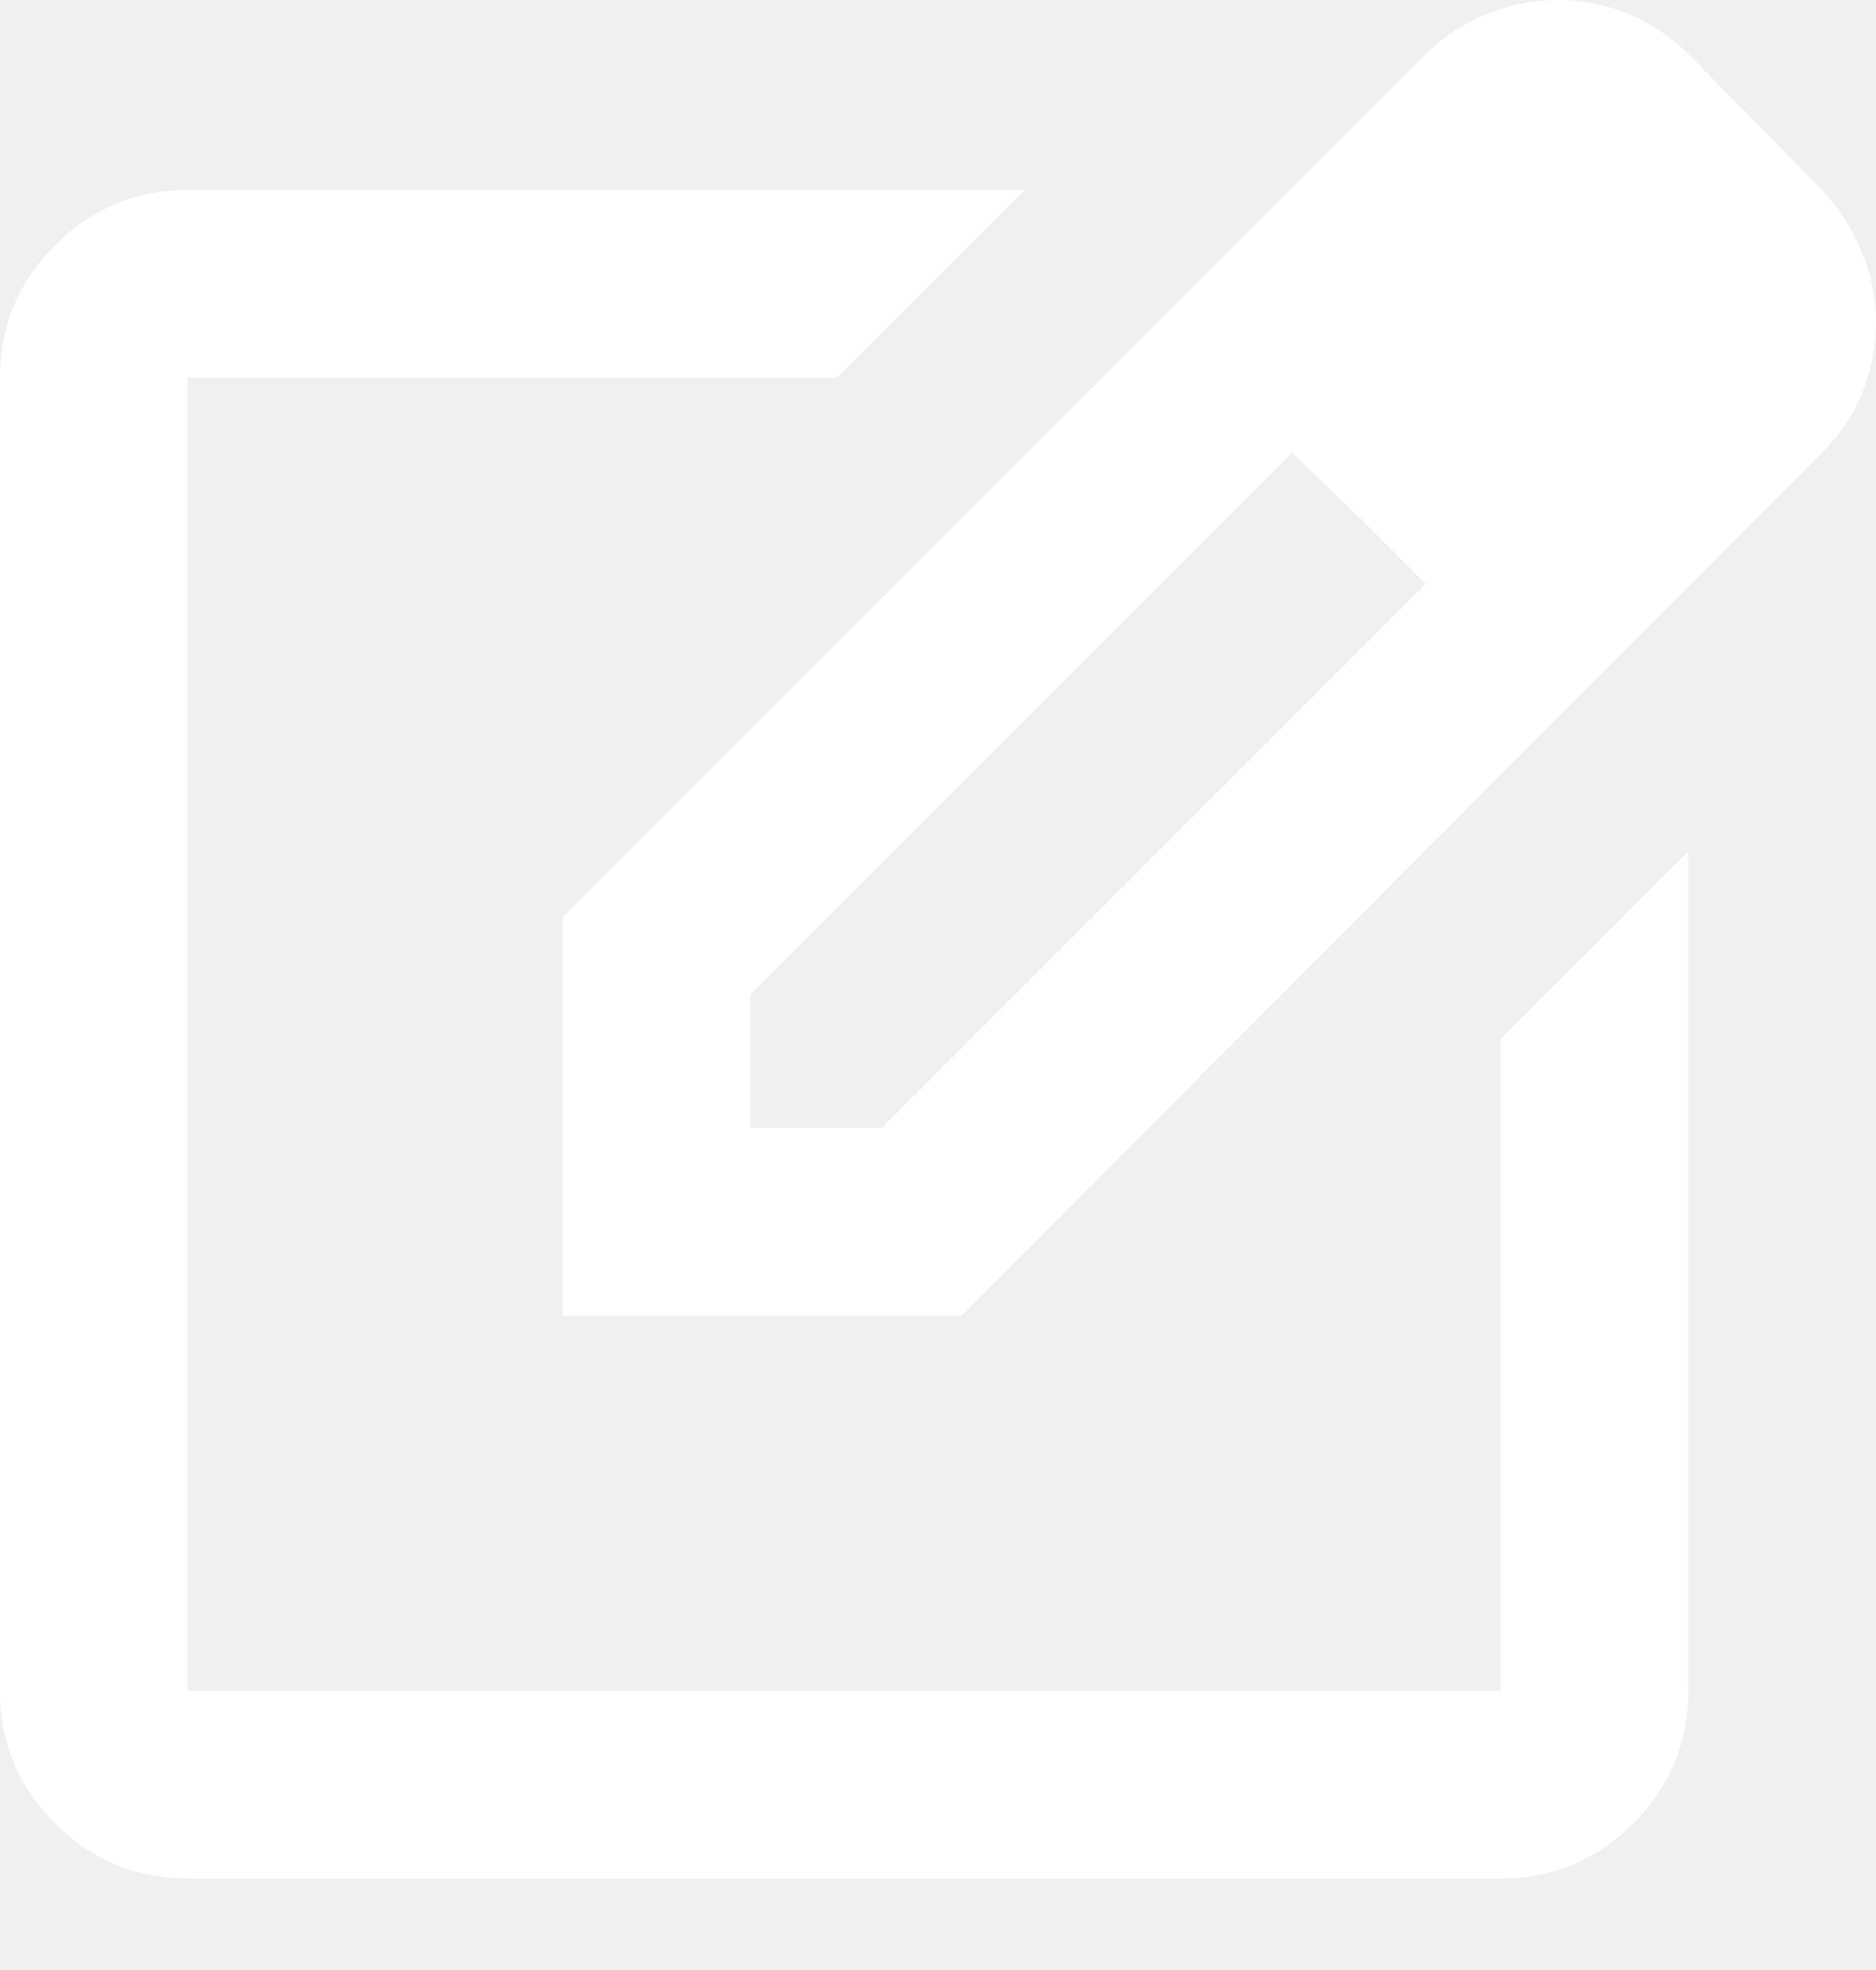
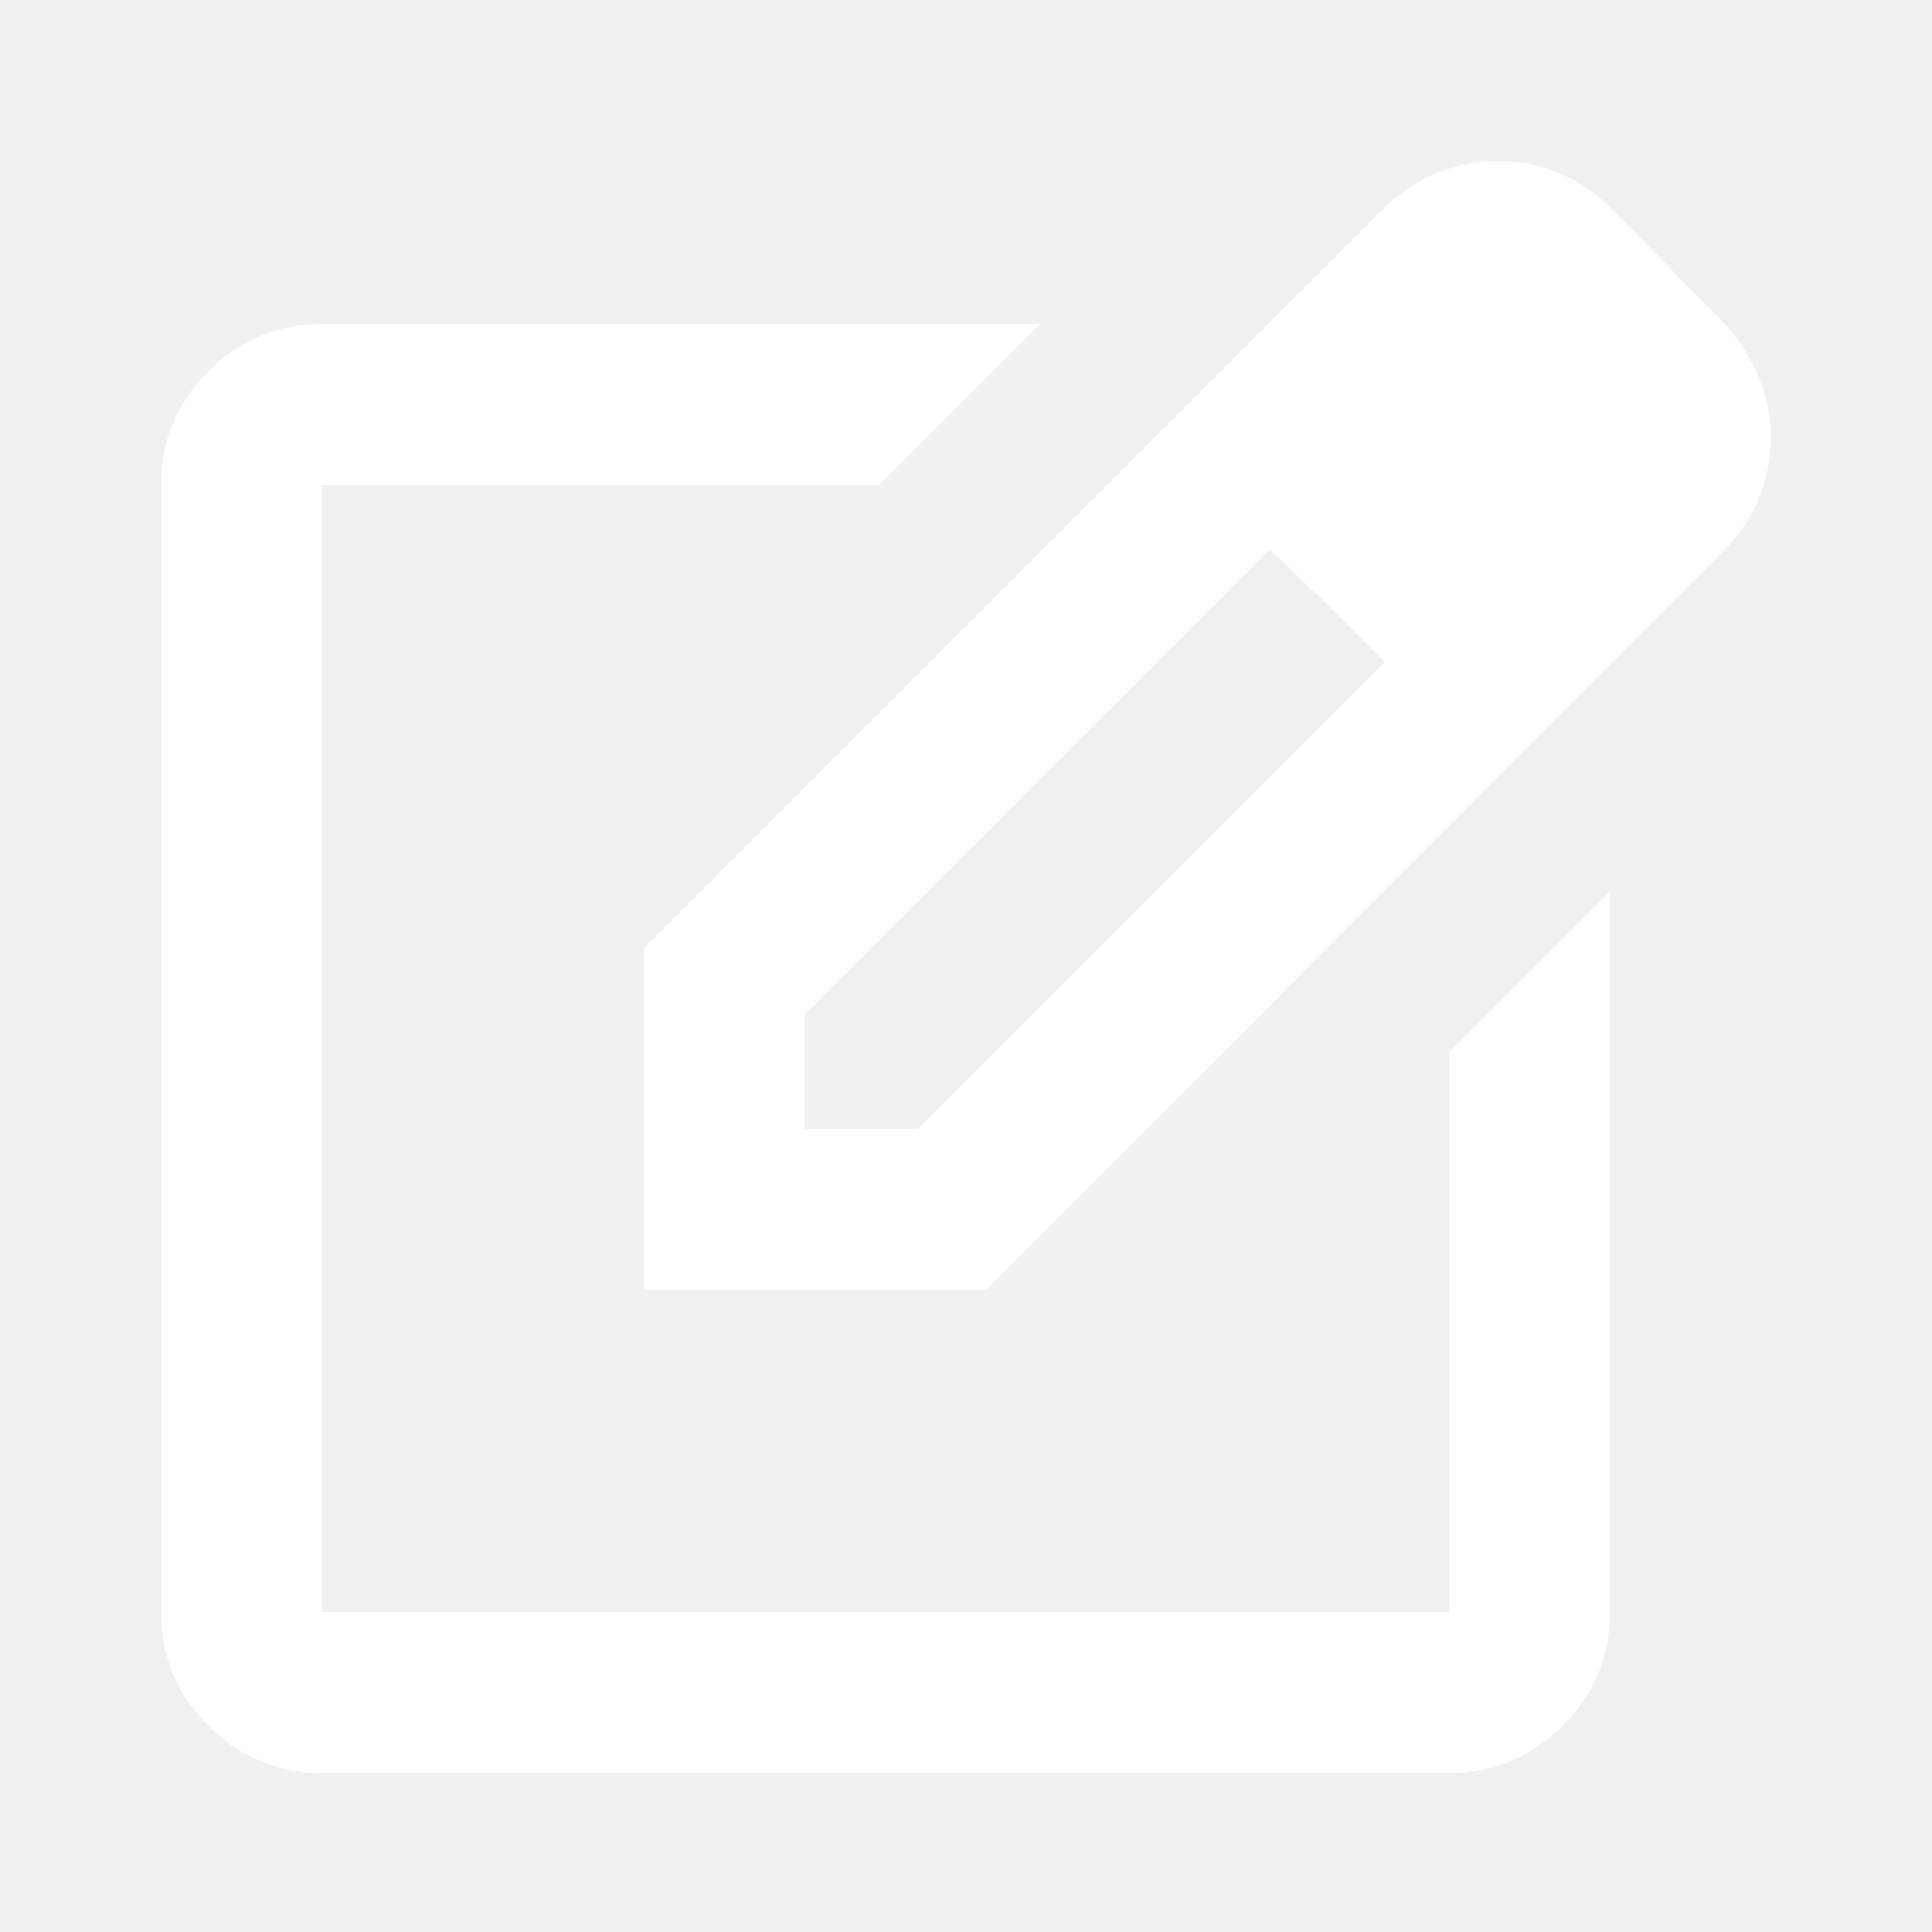
- <svg xmlns="http://www.w3.org/2000/svg" width="20" height="21" viewBox="0 0 20 21" fill="none">
-   <path d="M2 20.025C1.45 20.025 0.979 19.829 0.588 19.438C0.196 19.046 0 18.575 0 18.025V4.025C0 3.475 0.196 3.004 0.588 2.612C0.979 2.221 1.45 2.025 2 2.025H10.925L8.925 4.025H2V18.025H16V11.075L18 9.075V18.025C18 18.575 17.804 19.046 17.413 19.438C17.021 19.829 16.55 20.025 16 20.025H2ZM6 14.025V9.775L15.175 0.6C15.375 0.4 15.6 0.25 15.85 0.15C16.1 0.05 16.35 0 16.6 0C16.867 0 17.121 0.05 17.363 0.15C17.604 0.25 17.825 0.4 18.025 0.6L19.425 2.025C19.608 2.225 19.75 2.446 19.85 2.688C19.95 2.929 20 3.175 20 3.425C20 3.675 19.954 3.921 19.863 4.162C19.771 4.404 19.625 4.625 19.425 4.825L10.25 14.025H6ZM8 12.025H9.4L15.2 6.225L14.5 5.525L13.775 4.825L8 10.6V12.025Z" fill="white" />
+ <svg xmlns="http://www.w3.org/2000/svg" width="24" height="24" viewBox="0 0 24 24" fill="none">
+   <path d="M4 22.025C3.45 22.025 2.979 21.829 2.587 21.438C2.196 21.046 2 20.575 2 20.025V6.025C2 5.475 2.196 5.004 2.587 4.612C2.979 4.221 3.45 4.025 4 4.025H12.925L10.925 6.025H4V20.025H18V13.075L20 11.075V20.025C20 20.575 19.804 21.046 19.413 21.438C19.021 21.829 18.55 22.025 18 22.025H4ZM8 16.025V11.775L17.175 2.6C17.375 2.4 17.6 2.25 17.85 2.15C18.1 2.05 18.35 2 18.6 2C18.867 2 19.121 2.05 19.363 2.15C19.604 2.25 19.825 2.4 20.025 2.6L21.425 4.025C21.608 4.225 21.75 4.446 21.85 4.688C21.95 4.929 22 5.175 22 5.425C22 5.675 21.954 5.921 21.863 6.162C21.771 6.404 21.625 6.625 21.425 6.825L12.25 16.025H8ZM10 14.025H11.4L17.2 8.225L16.5 7.525L15.775 6.825L10 12.6V14.025Z" fill="white" />
</svg>
